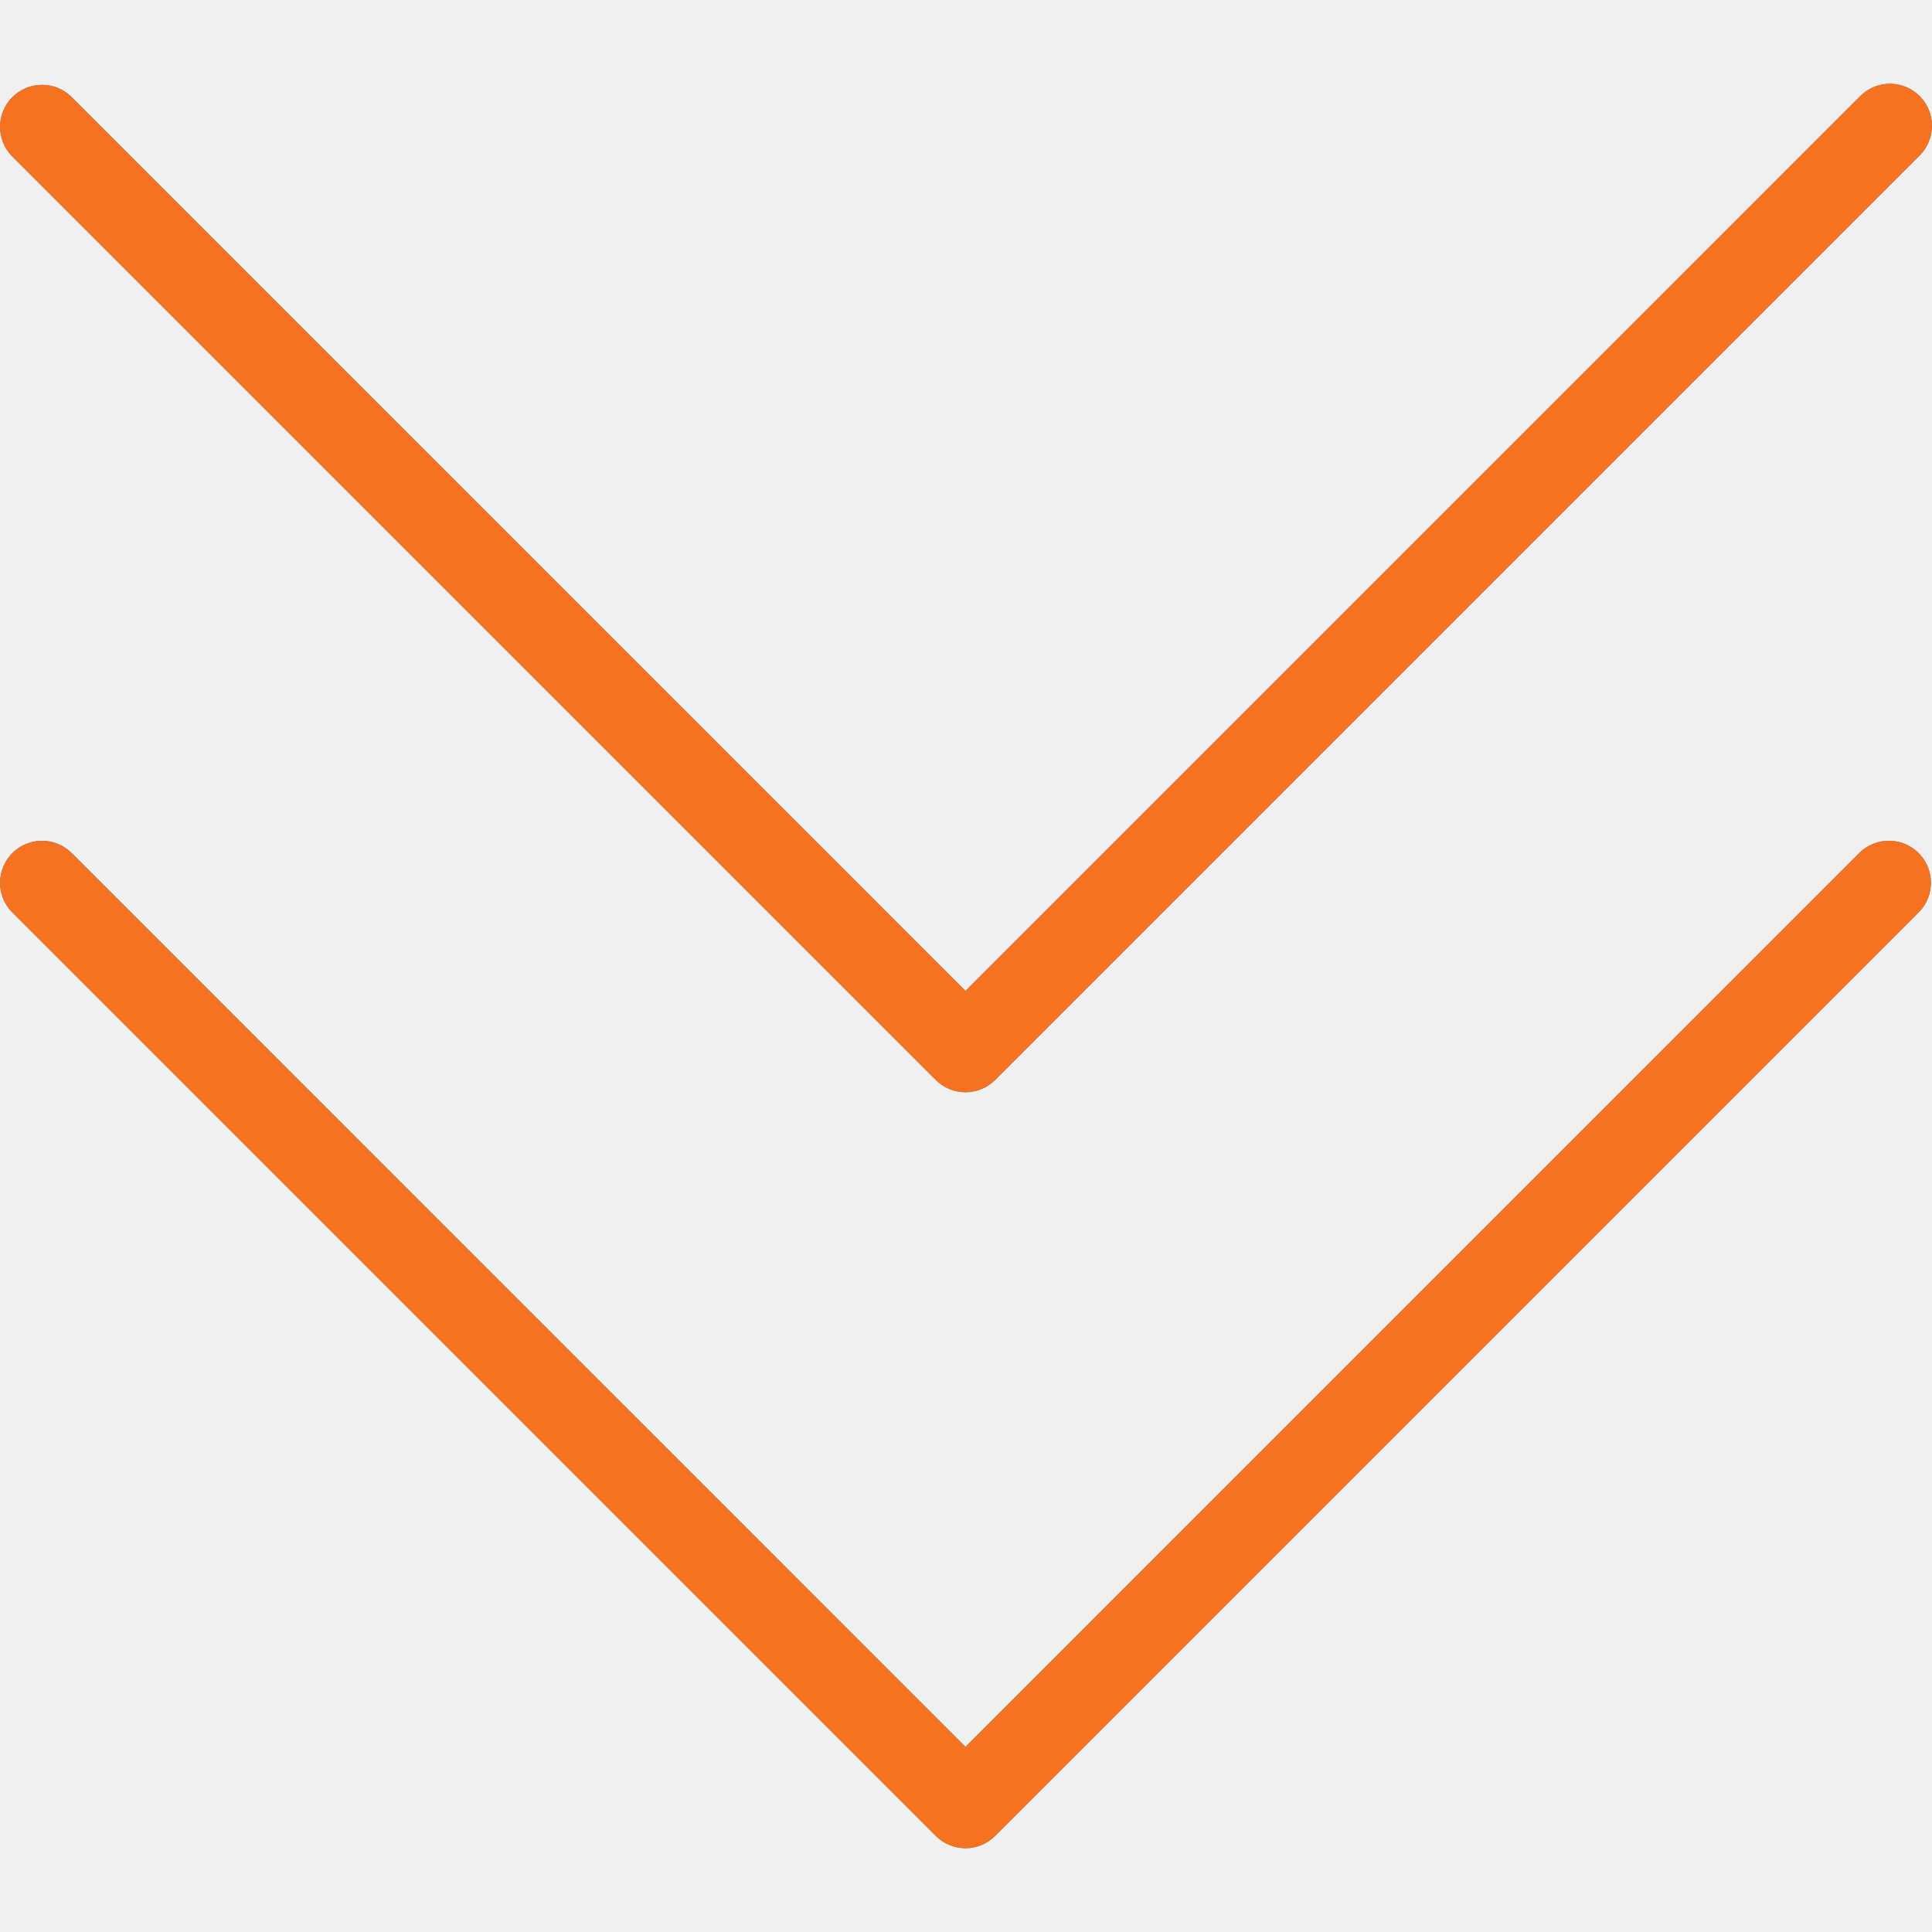
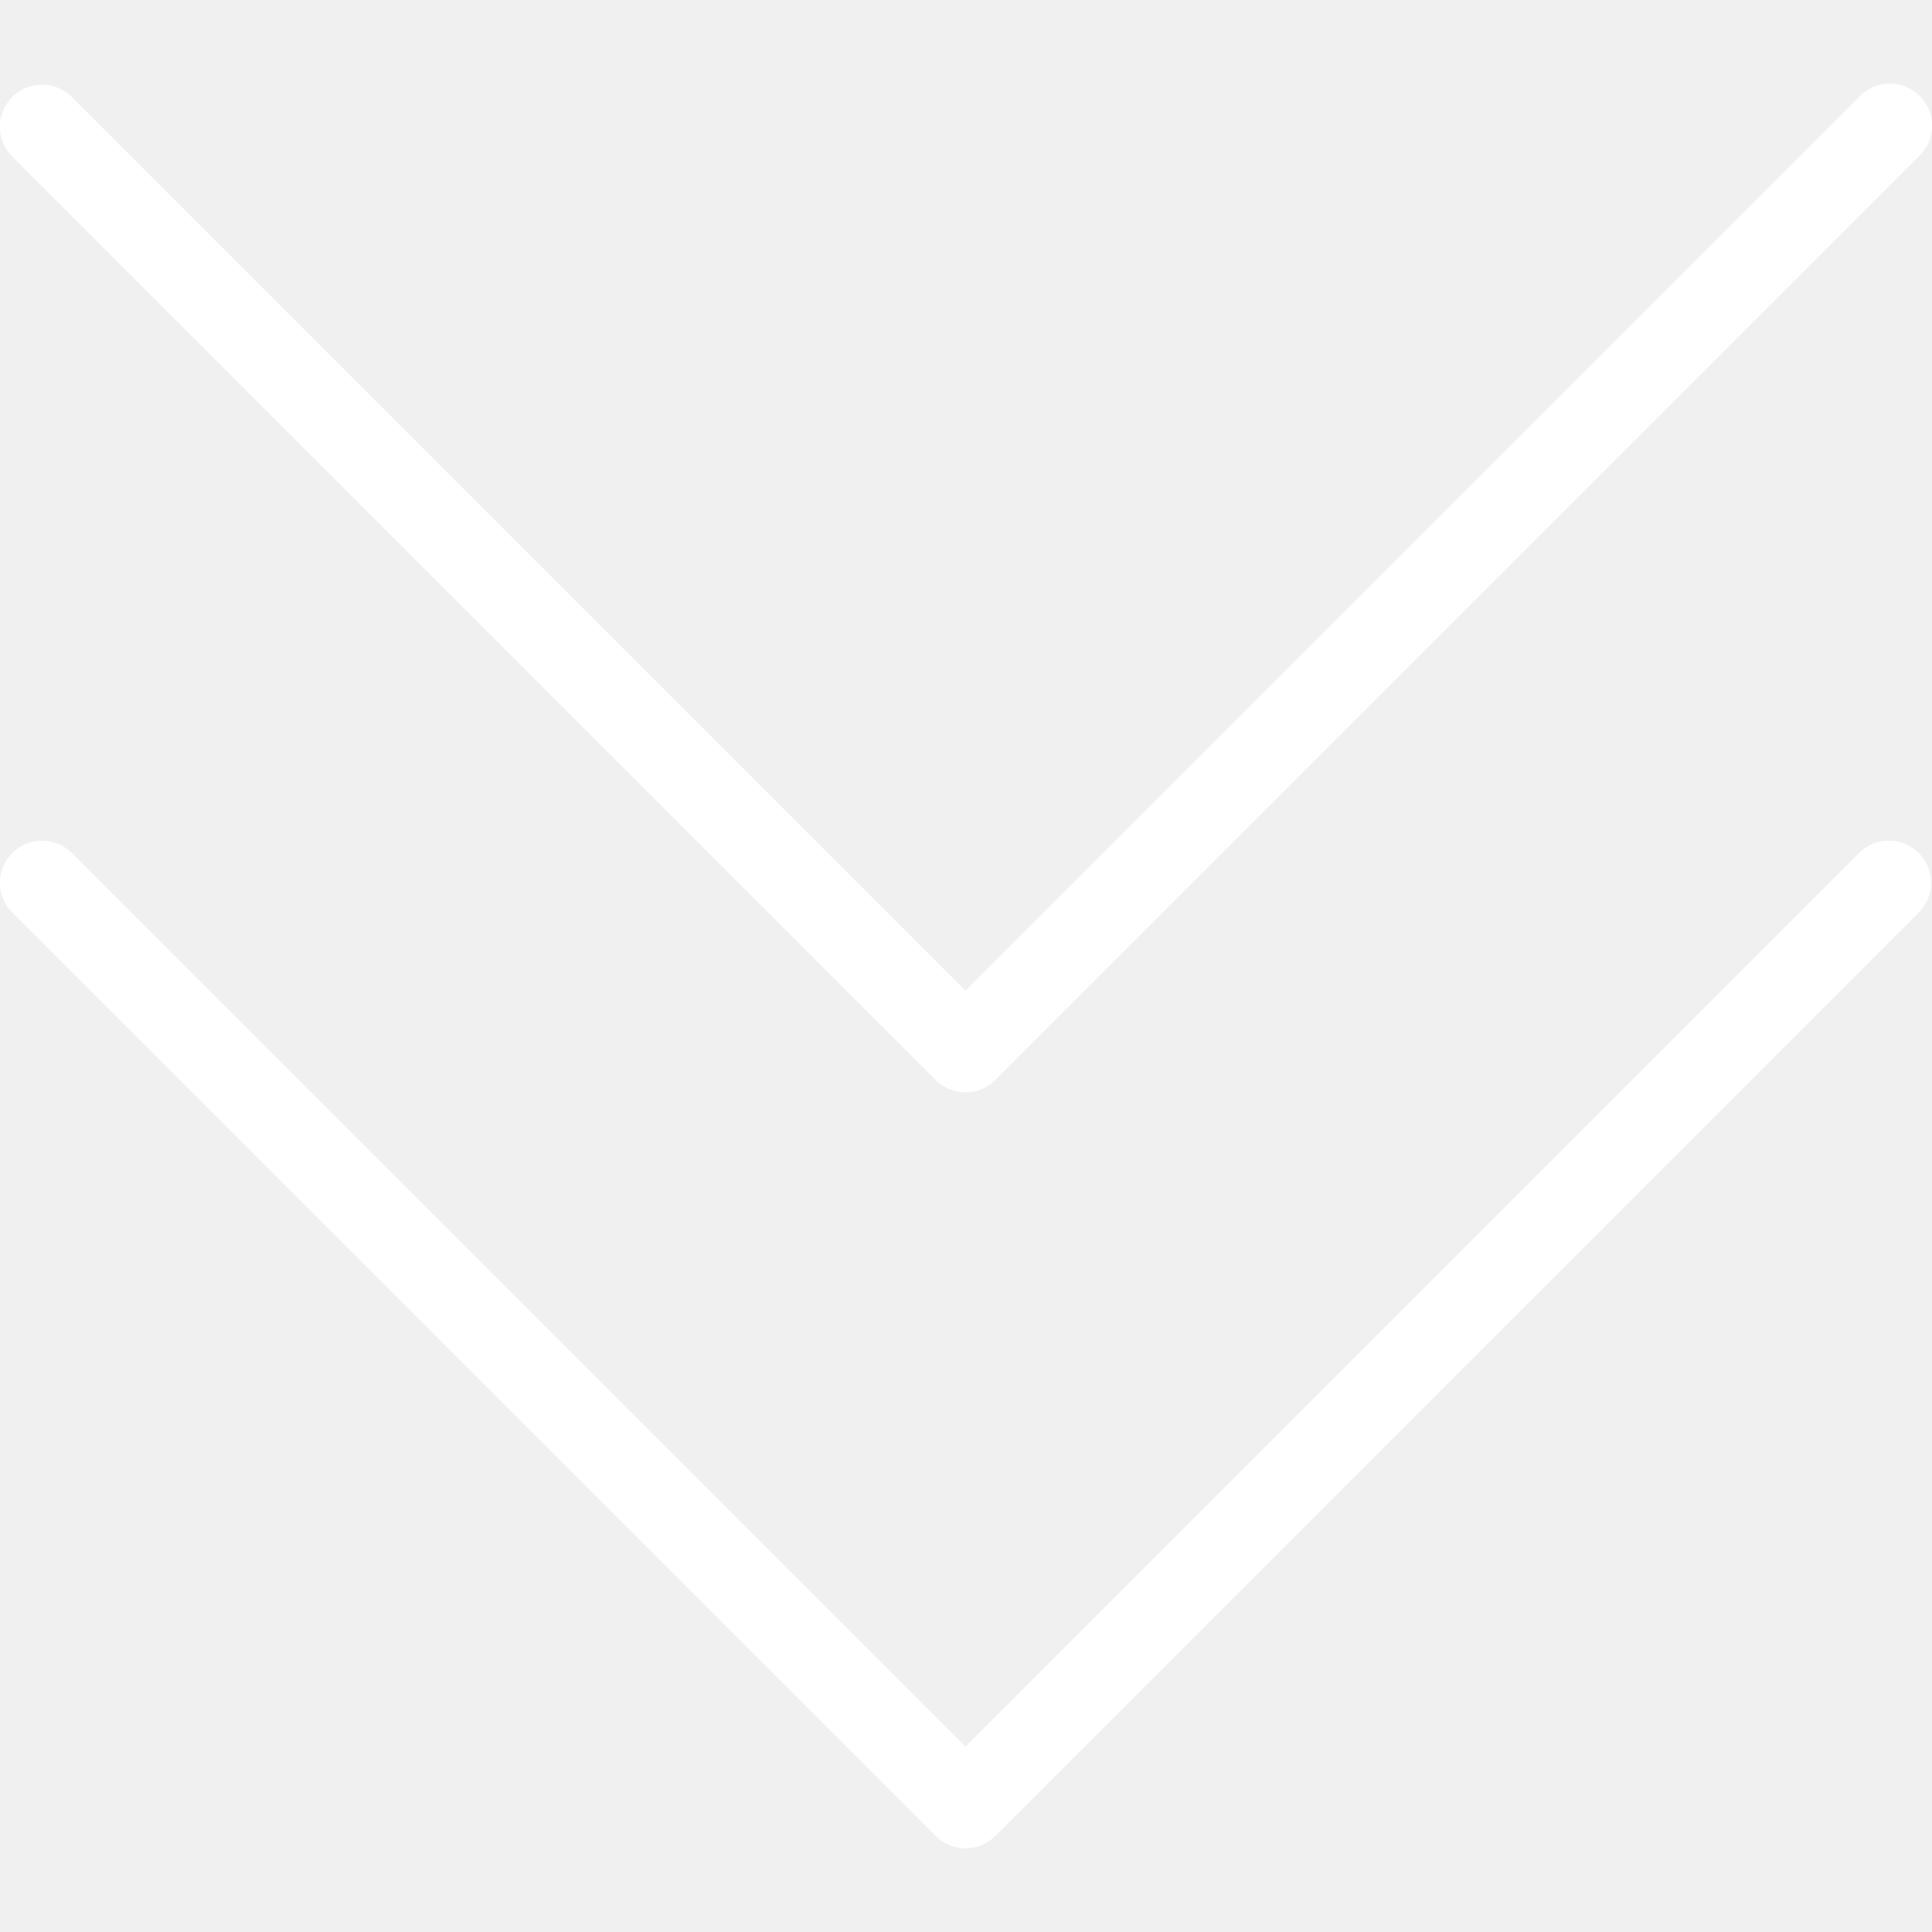
<svg xmlns="http://www.w3.org/2000/svg" version="1.1" id="Capa_1" x="0px" y="0px" viewBox="0 0 490.688 490.688" style="enable-background:new 0 0 490.688 490.688;" xml:space="preserve" width="512px" height="512px">
  <g>
    <g>
-       <path style="fill:#607D8B;" d="M472.328,216.529L245.213,443.665L18.098,216.529c-4.237-4.093-10.99-3.975-15.083,0.262   c-3.992,4.134-3.992,10.687,0,14.82l234.667,234.667c4.165,4.164,10.917,4.164,15.083,0l234.667-234.667   c4.093-4.237,3.975-10.99-0.262-15.083c-4.134-3.993-10.687-3.993-14.821,0L472.328,216.529z" data-original="#607D8B" />
-       <path style="fill:#607D8B;" d="M472.328,24.529L245.213,251.665L18.098,24.529c-4.237-4.093-10.99-3.975-15.083,0.262   c-3.992,4.134-3.992,10.687,0,14.821l234.667,234.667c4.165,4.164,10.917,4.164,15.083,0L487.432,39.612   c4.237-4.093,4.354-10.845,0.262-15.083c-4.093-4.237-10.845-4.354-15.083-0.262c-0.089,0.086-0.176,0.173-0.262,0.262   L472.328,24.529z" data-original="#607D8B" />
+       <path style="fill:#ffffff;" d="M472.328,216.529L245.213,443.665L18.098,216.529c-4.237-4.093-10.99-3.975-15.083,0.262   c-3.992,4.134-3.992,10.687,0,14.82l234.667,234.667c4.165,4.164,10.917,4.164,15.083,0l234.667-234.667   c4.093-4.237,3.975-10.99-0.262-15.083c-4.134-3.993-10.687-3.993-14.821,0L472.328,216.529z" data-original="#ffffff" />
+       <path style="fill:#ffffff;" d="M472.328,24.529L245.213,251.665L18.098,24.529c-4.237-4.093-10.99-3.975-15.083,0.262   c-3.992,4.134-3.992,10.687,0,14.821l234.667,234.667c4.165,4.164,10.917,4.164,15.083,0L487.432,39.612   c4.237-4.093,4.354-10.845,0.262-15.083c-4.093-4.237-10.845-4.354-15.083-0.262c-0.089,0.086-0.176,0.173-0.262,0.262   L472.328,24.529z" data-original="#ffffff" />
    </g>
-     <path d="M245.213,469.415c-2.831,0.005-5.548-1.115-7.552-3.115L2.994,231.633c-4.093-4.237-3.975-10.99,0.262-15.083  c4.134-3.992,10.687-3.992,14.82,0l227.136,227.115l227.115-227.136c4.237-4.093,10.99-3.975,15.083,0.262  c3.993,4.134,3.993,10.687,0,14.821L252.744,466.279C250.748,468.28,248.04,469.408,245.213,469.415z" data-original="#000000" class="active-path" style="fill:#F47220" data-old_color="#000000" />
-     <path d="M245.213,277.415c-2.831,0.005-5.548-1.115-7.552-3.115L2.994,39.633c-4.093-4.237-3.975-10.99,0.262-15.083  c4.134-3.992,10.687-3.992,14.821,0l227.136,227.115L472.328,24.529c4.093-4.237,10.845-4.354,15.083-0.262  s4.354,10.845,0.262,15.083c-0.086,0.089-0.173,0.176-0.262,0.262L252.744,274.279C250.748,276.28,248.04,277.408,245.213,277.415z" data-original="#000000" class="active-path" style="fill:#F47220" data-old_color="#000000" />
+     <path d="M245.213,469.415c-2.831,0.005-5.548-1.115-7.552-3.115L2.994,231.633c-4.093-4.237-3.975-10.99,0.262-15.083  c4.134-3.992,10.687-3.992,14.82,0l227.136,227.115l227.115-227.136c4.237-4.093,10.99-3.975,15.083,0.262  c3.993,4.134,3.993,10.687,0,14.821L252.744,466.279C250.748,468.28,248.04,469.408,245.213,469.415z" data-original="#000000" class="active-path" style="fill:#ffffff" data-old_color="#000000" />
+     <path d="M245.213,277.415c-2.831,0.005-5.548-1.115-7.552-3.115L2.994,39.633c-4.093-4.237-3.975-10.99,0.262-15.083  c4.134-3.992,10.687-3.992,14.821,0l227.136,227.115L472.328,24.529c4.093-4.237,10.845-4.354,15.083-0.262  s4.354,10.845,0.262,15.083c-0.086,0.089-0.173,0.176-0.262,0.262L252.744,274.279C250.748,276.28,248.04,277.408,245.213,277.415z" data-original="#000000" class="active-path" style="fill:#ffffff" data-old_color="#000000" />
  </g>
</svg>
